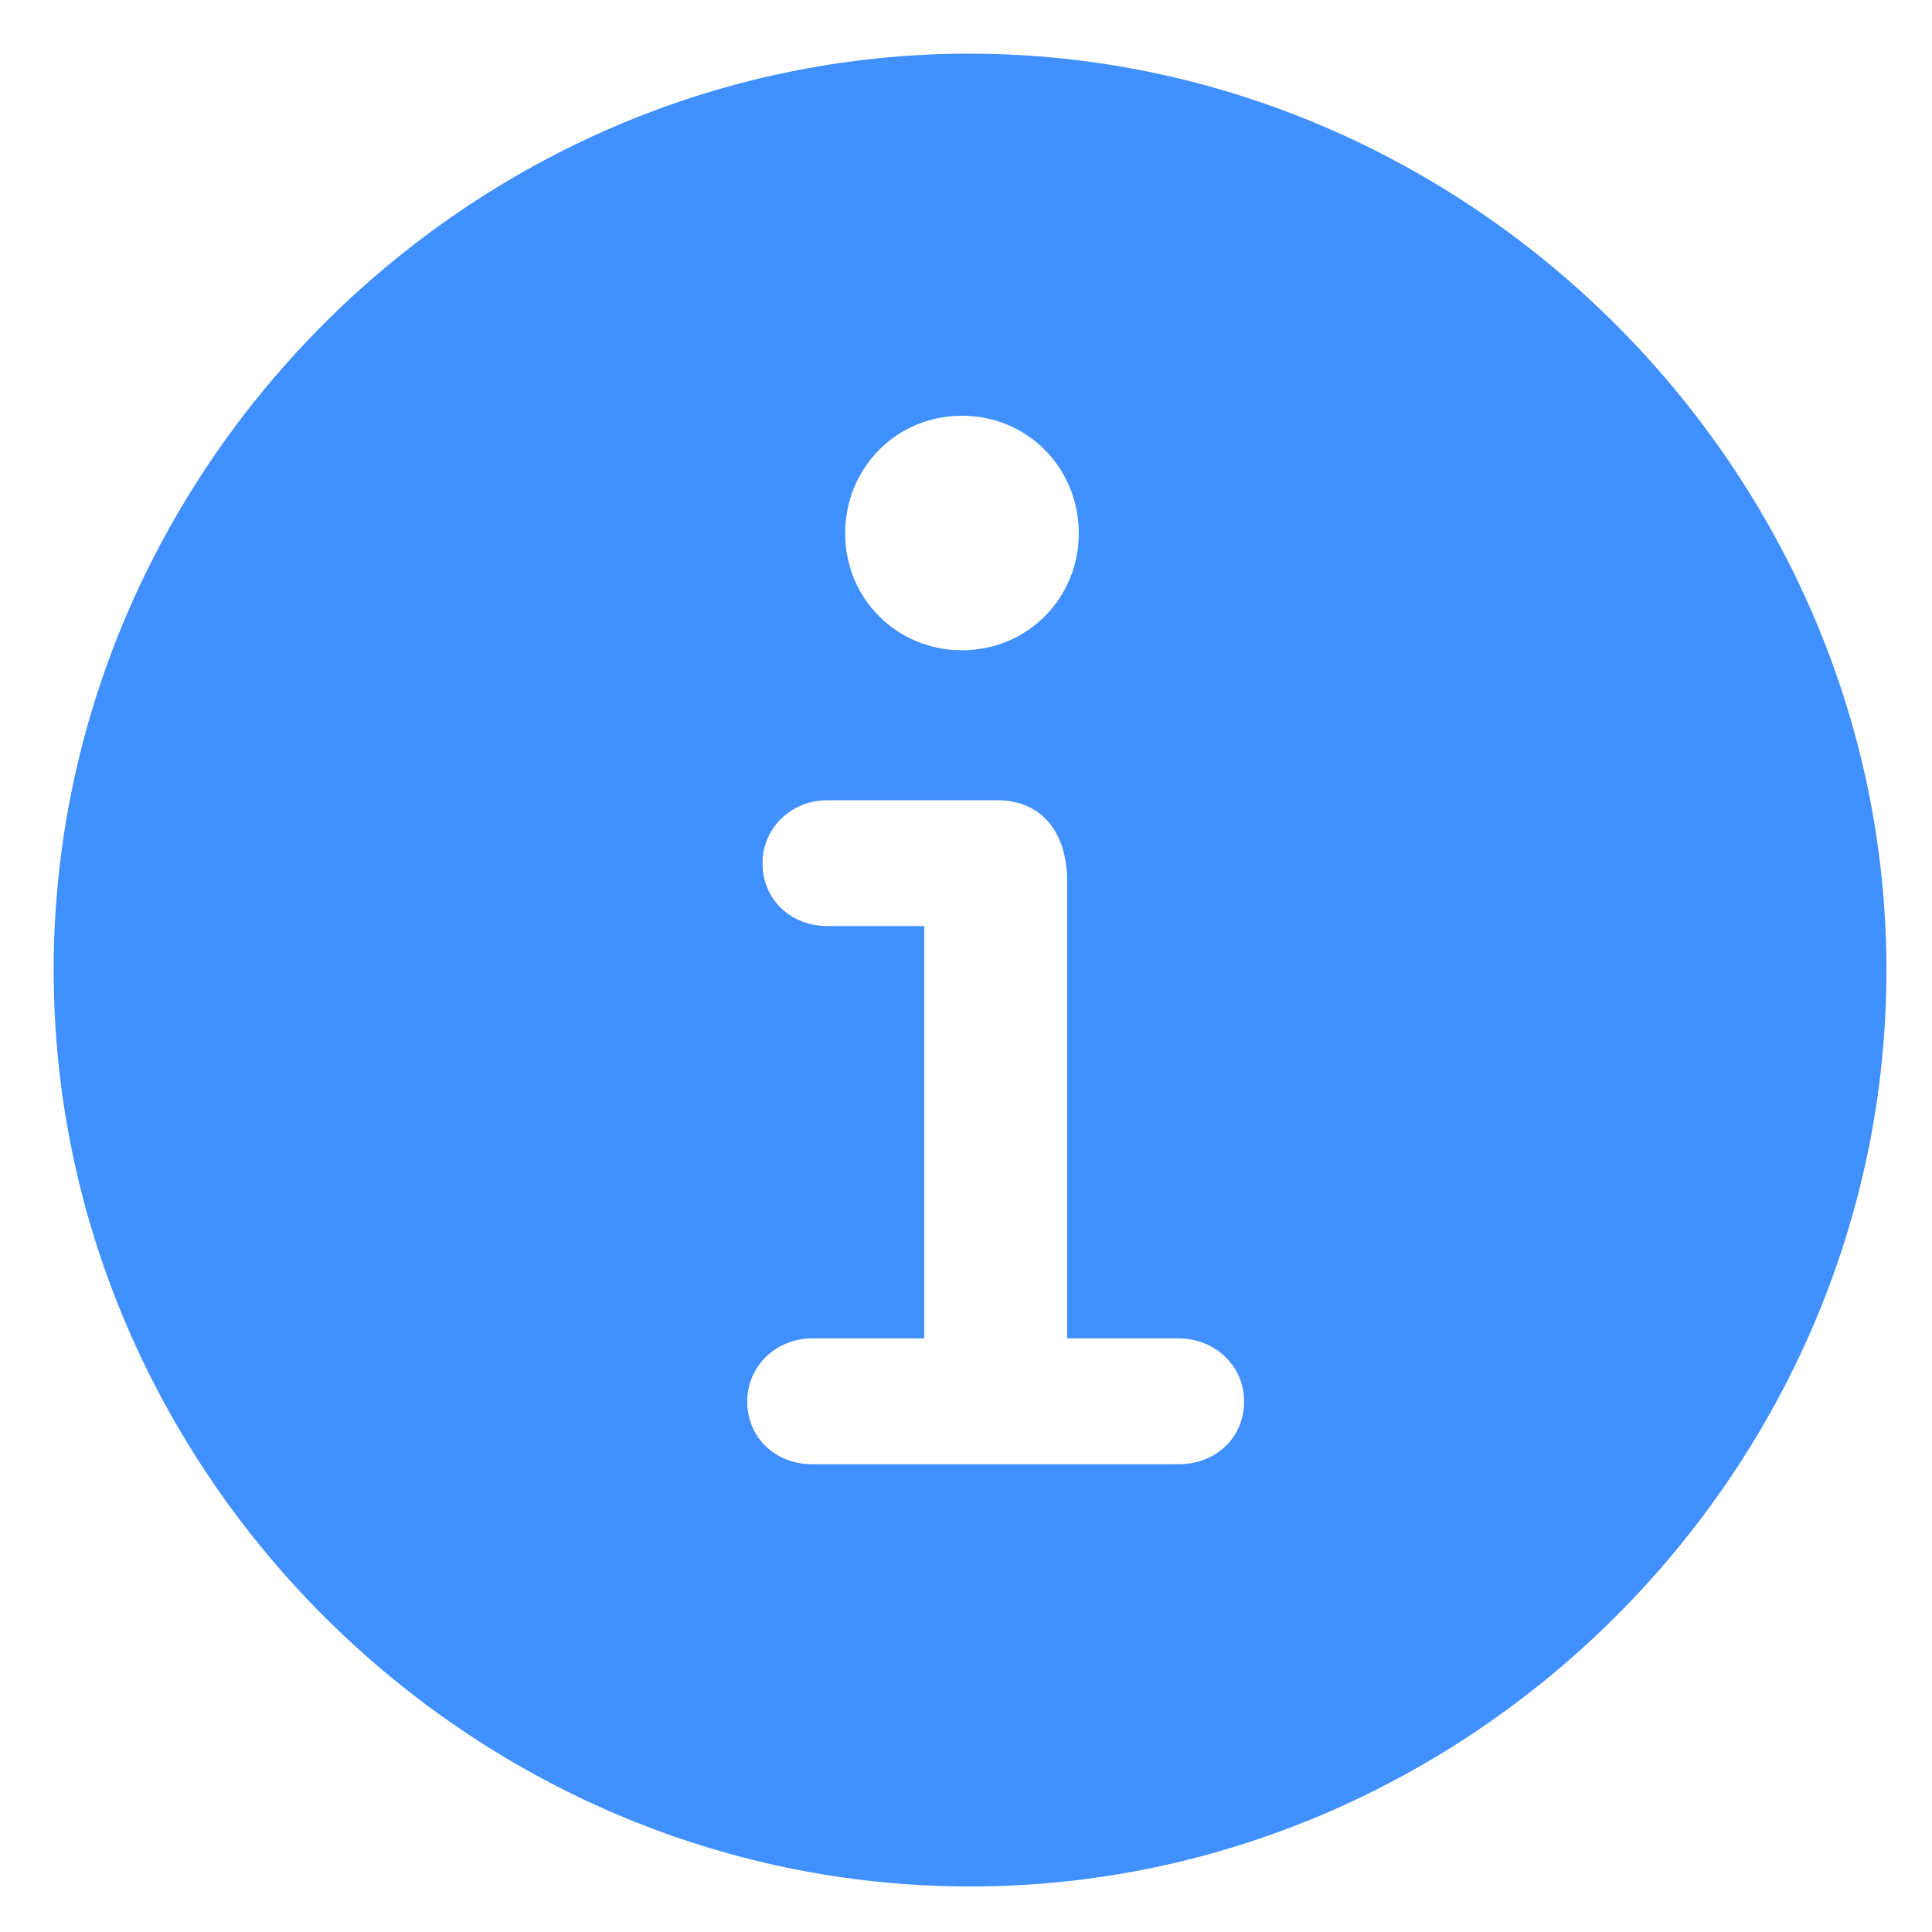
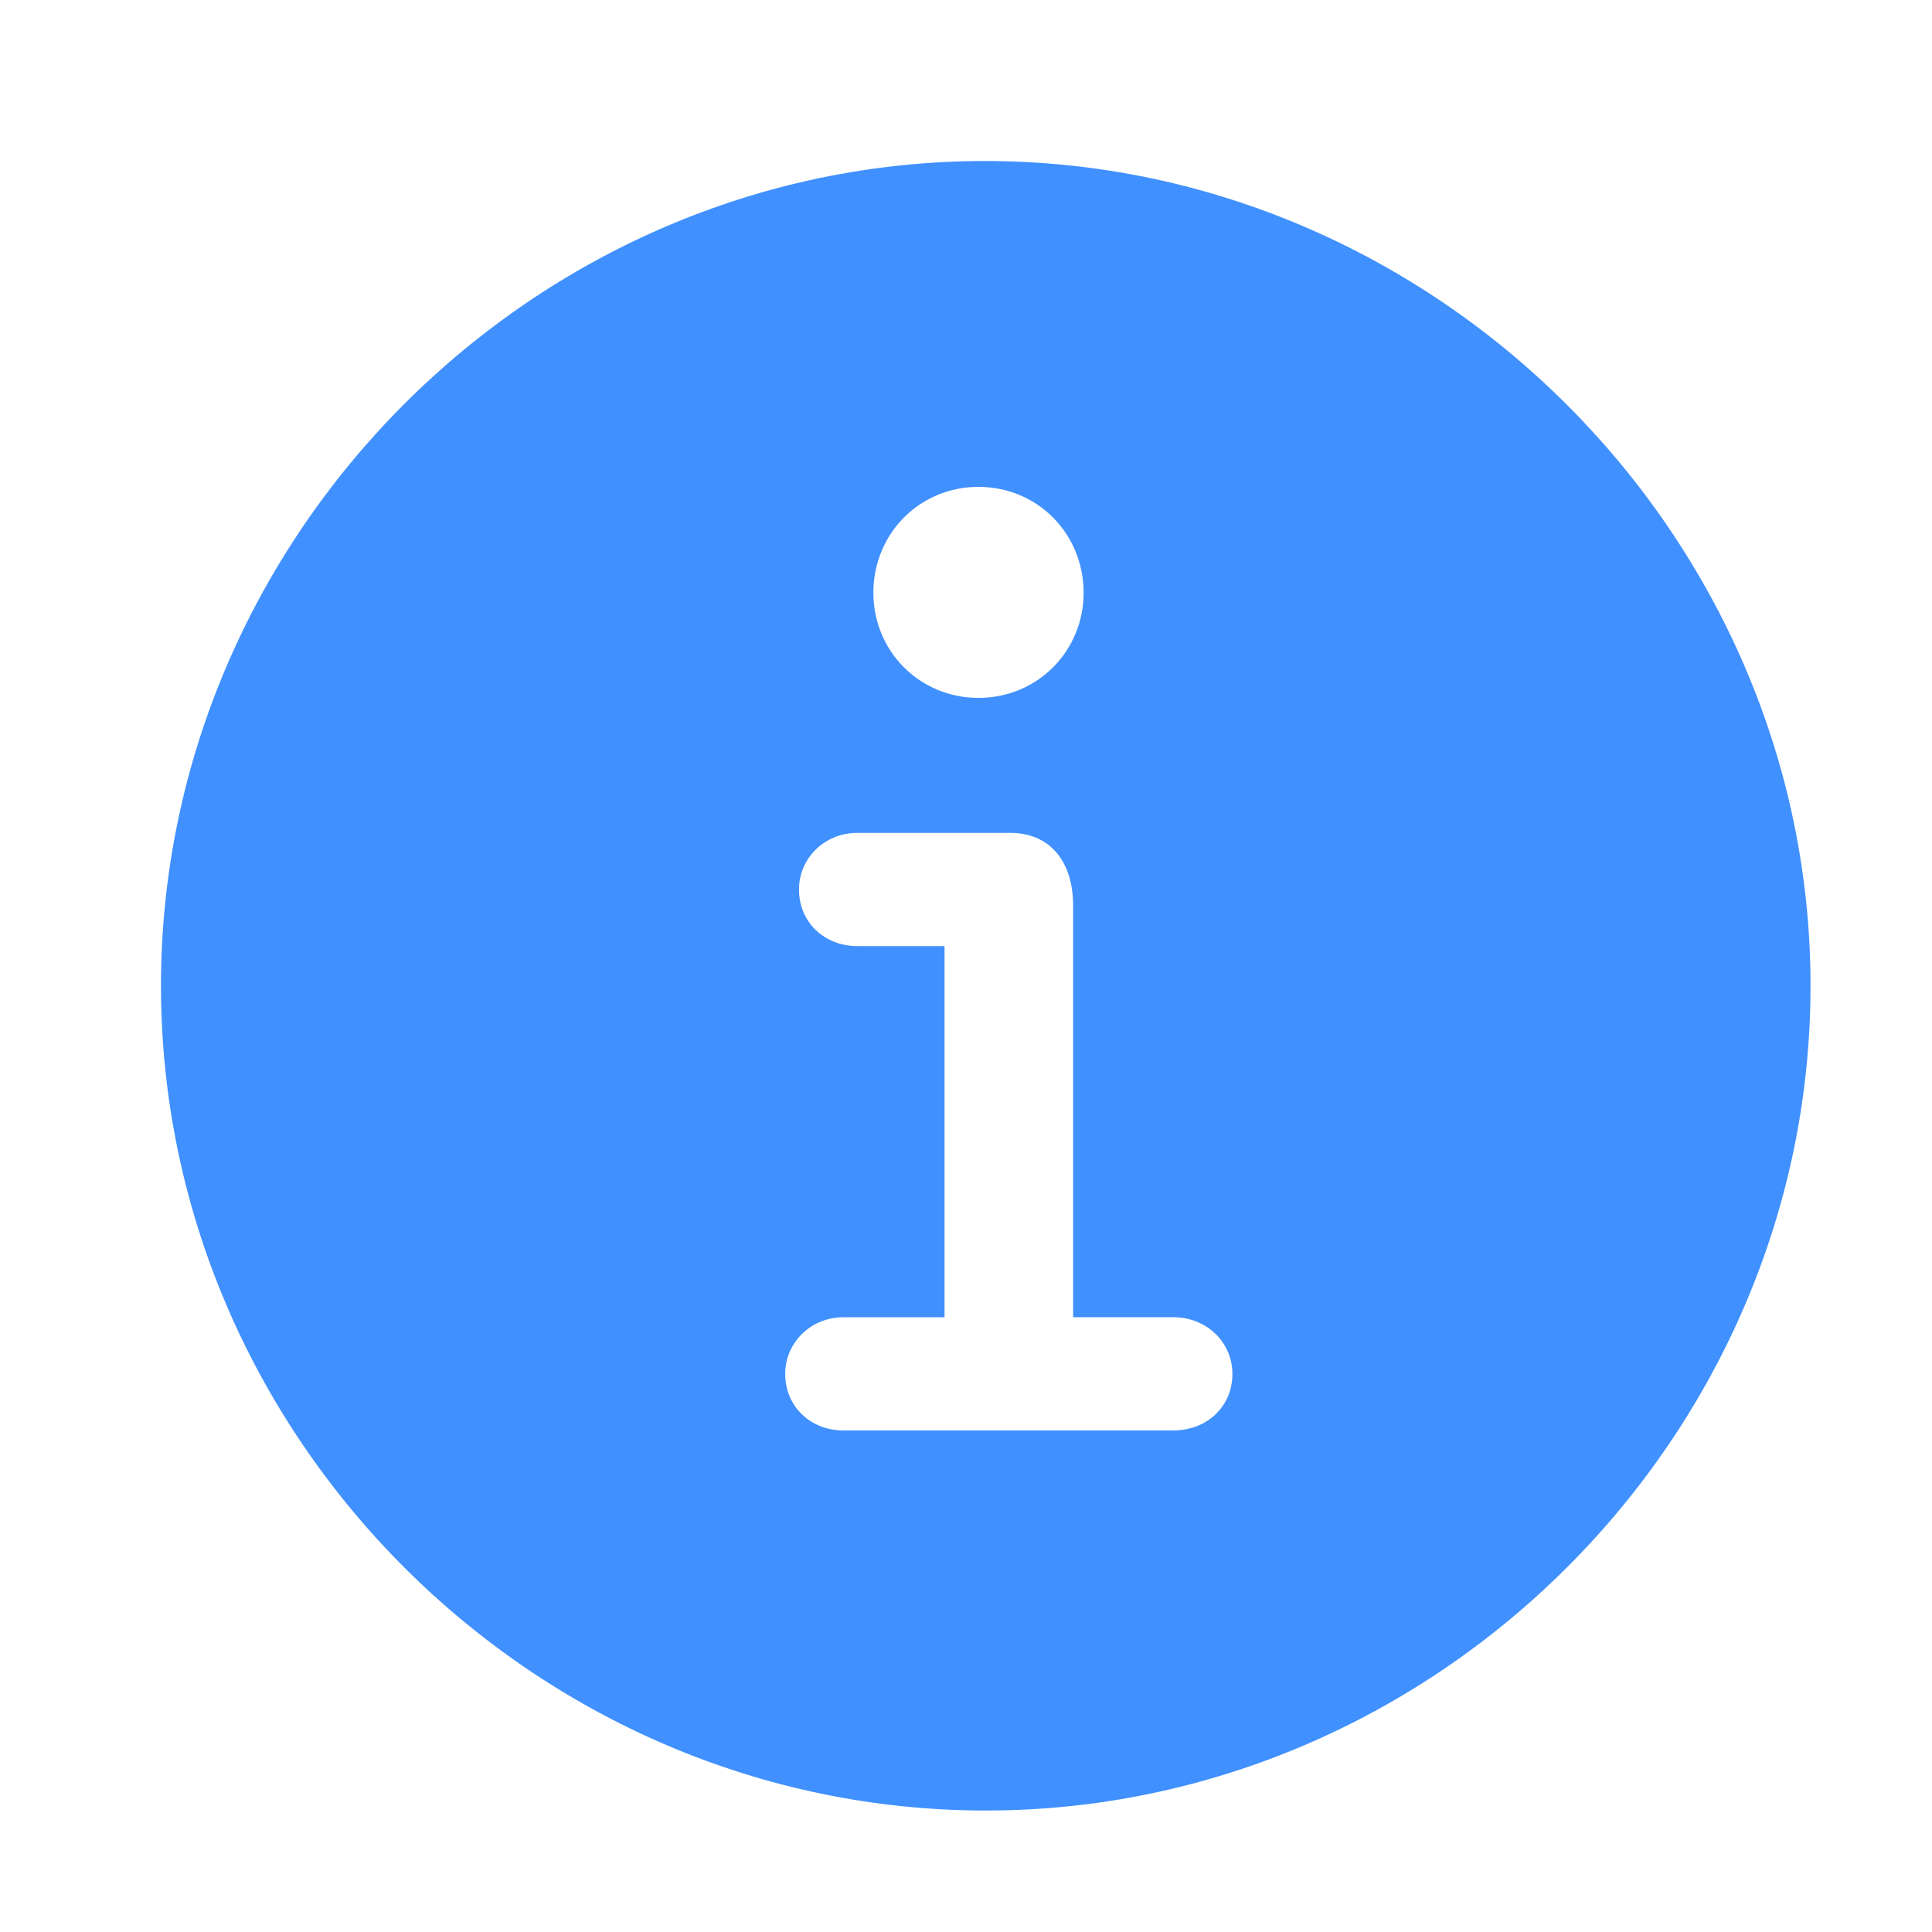
- <svg xmlns="http://www.w3.org/2000/svg" fill="#000000" width="720" height="720" viewBox="0 0 50.4 50.4" version="1.1" id="svg4">
+ <svg xmlns="http://www.w3.org/2000/svg" fill="#000000" width="800" height="800" viewBox="0 0 56 56" version="1.1" id="svg4">
  <defs id="defs8" />
-   <path d="m 25.306,49.213 c 13.055,0 23.906,-10.828 23.906,-23.906 C 49.213,12.252 38.337,1.4 25.283,1.4 12.205,1.4 1.4,12.252 1.4,25.306 c 0,13.078 10.828,23.906 23.906,23.906 z m -0.211,-32.25 c -1.711,0 -3.047,-1.359 -3.047,-3.047 0,-1.711 1.336,-3.07 3.047,-3.07 1.711,0 3.047,1.359 3.047,3.07 0,1.687 -1.336,3.047 -3.047,3.047 z m -3.914,21.234 c -0.938,0 -1.688,-0.68 -1.688,-1.641 0,-0.914 0.75,-1.641 1.688,-1.641 h 2.93 V 24.158 h -2.531 c -0.938,0 -1.688,-0.68 -1.688,-1.641 0,-0.914 0.75,-1.641 1.688,-1.641 h 4.43 c 1.172,0 1.828,0.844 1.828,2.109 v 11.93 h 2.906 c 0.961,0 1.711,0.727 1.711,1.641 0,0.961 -0.75,1.641 -1.711,1.641 z" id="path2" style="fill:#4090ff;fill-opacity:1" />
+   <path d="m 28.573,52.479 c 13.055,0 23.906,-10.828 23.906,-23.906 0,-13.055 -10.875,-23.906 -23.93,-23.906 -13.078,0 -23.883,10.852 -23.883,23.906 0,13.078 10.828,23.906 23.906,23.906 z m -0.211,-32.25 c -1.711,0 -3.047,-1.359 -3.047,-3.047 0,-1.711 1.336,-3.07 3.047,-3.07 1.711,0 3.047,1.359 3.047,3.07 0,1.687 -1.336,3.047 -3.047,3.047 z m -3.914,21.234 c -0.938,0 -1.688,-0.68 -1.688,-1.641 0,-0.914 0.75,-1.641 1.688,-1.641 h 2.93 v -10.758 h -2.531 c -0.938,0 -1.688,-0.68 -1.688,-1.641 0,-0.914 0.75,-1.641 1.688,-1.641 h 4.43 c 1.172,0 1.828,0.844 1.828,2.109 v 11.93 h 2.906 c 0.961,0 1.711,0.727 1.711,1.641 0,0.961 -0.75,1.641 -1.711,1.641 z" id="path2" style="fill:#4090ff;fill-opacity:1" />
</svg>
